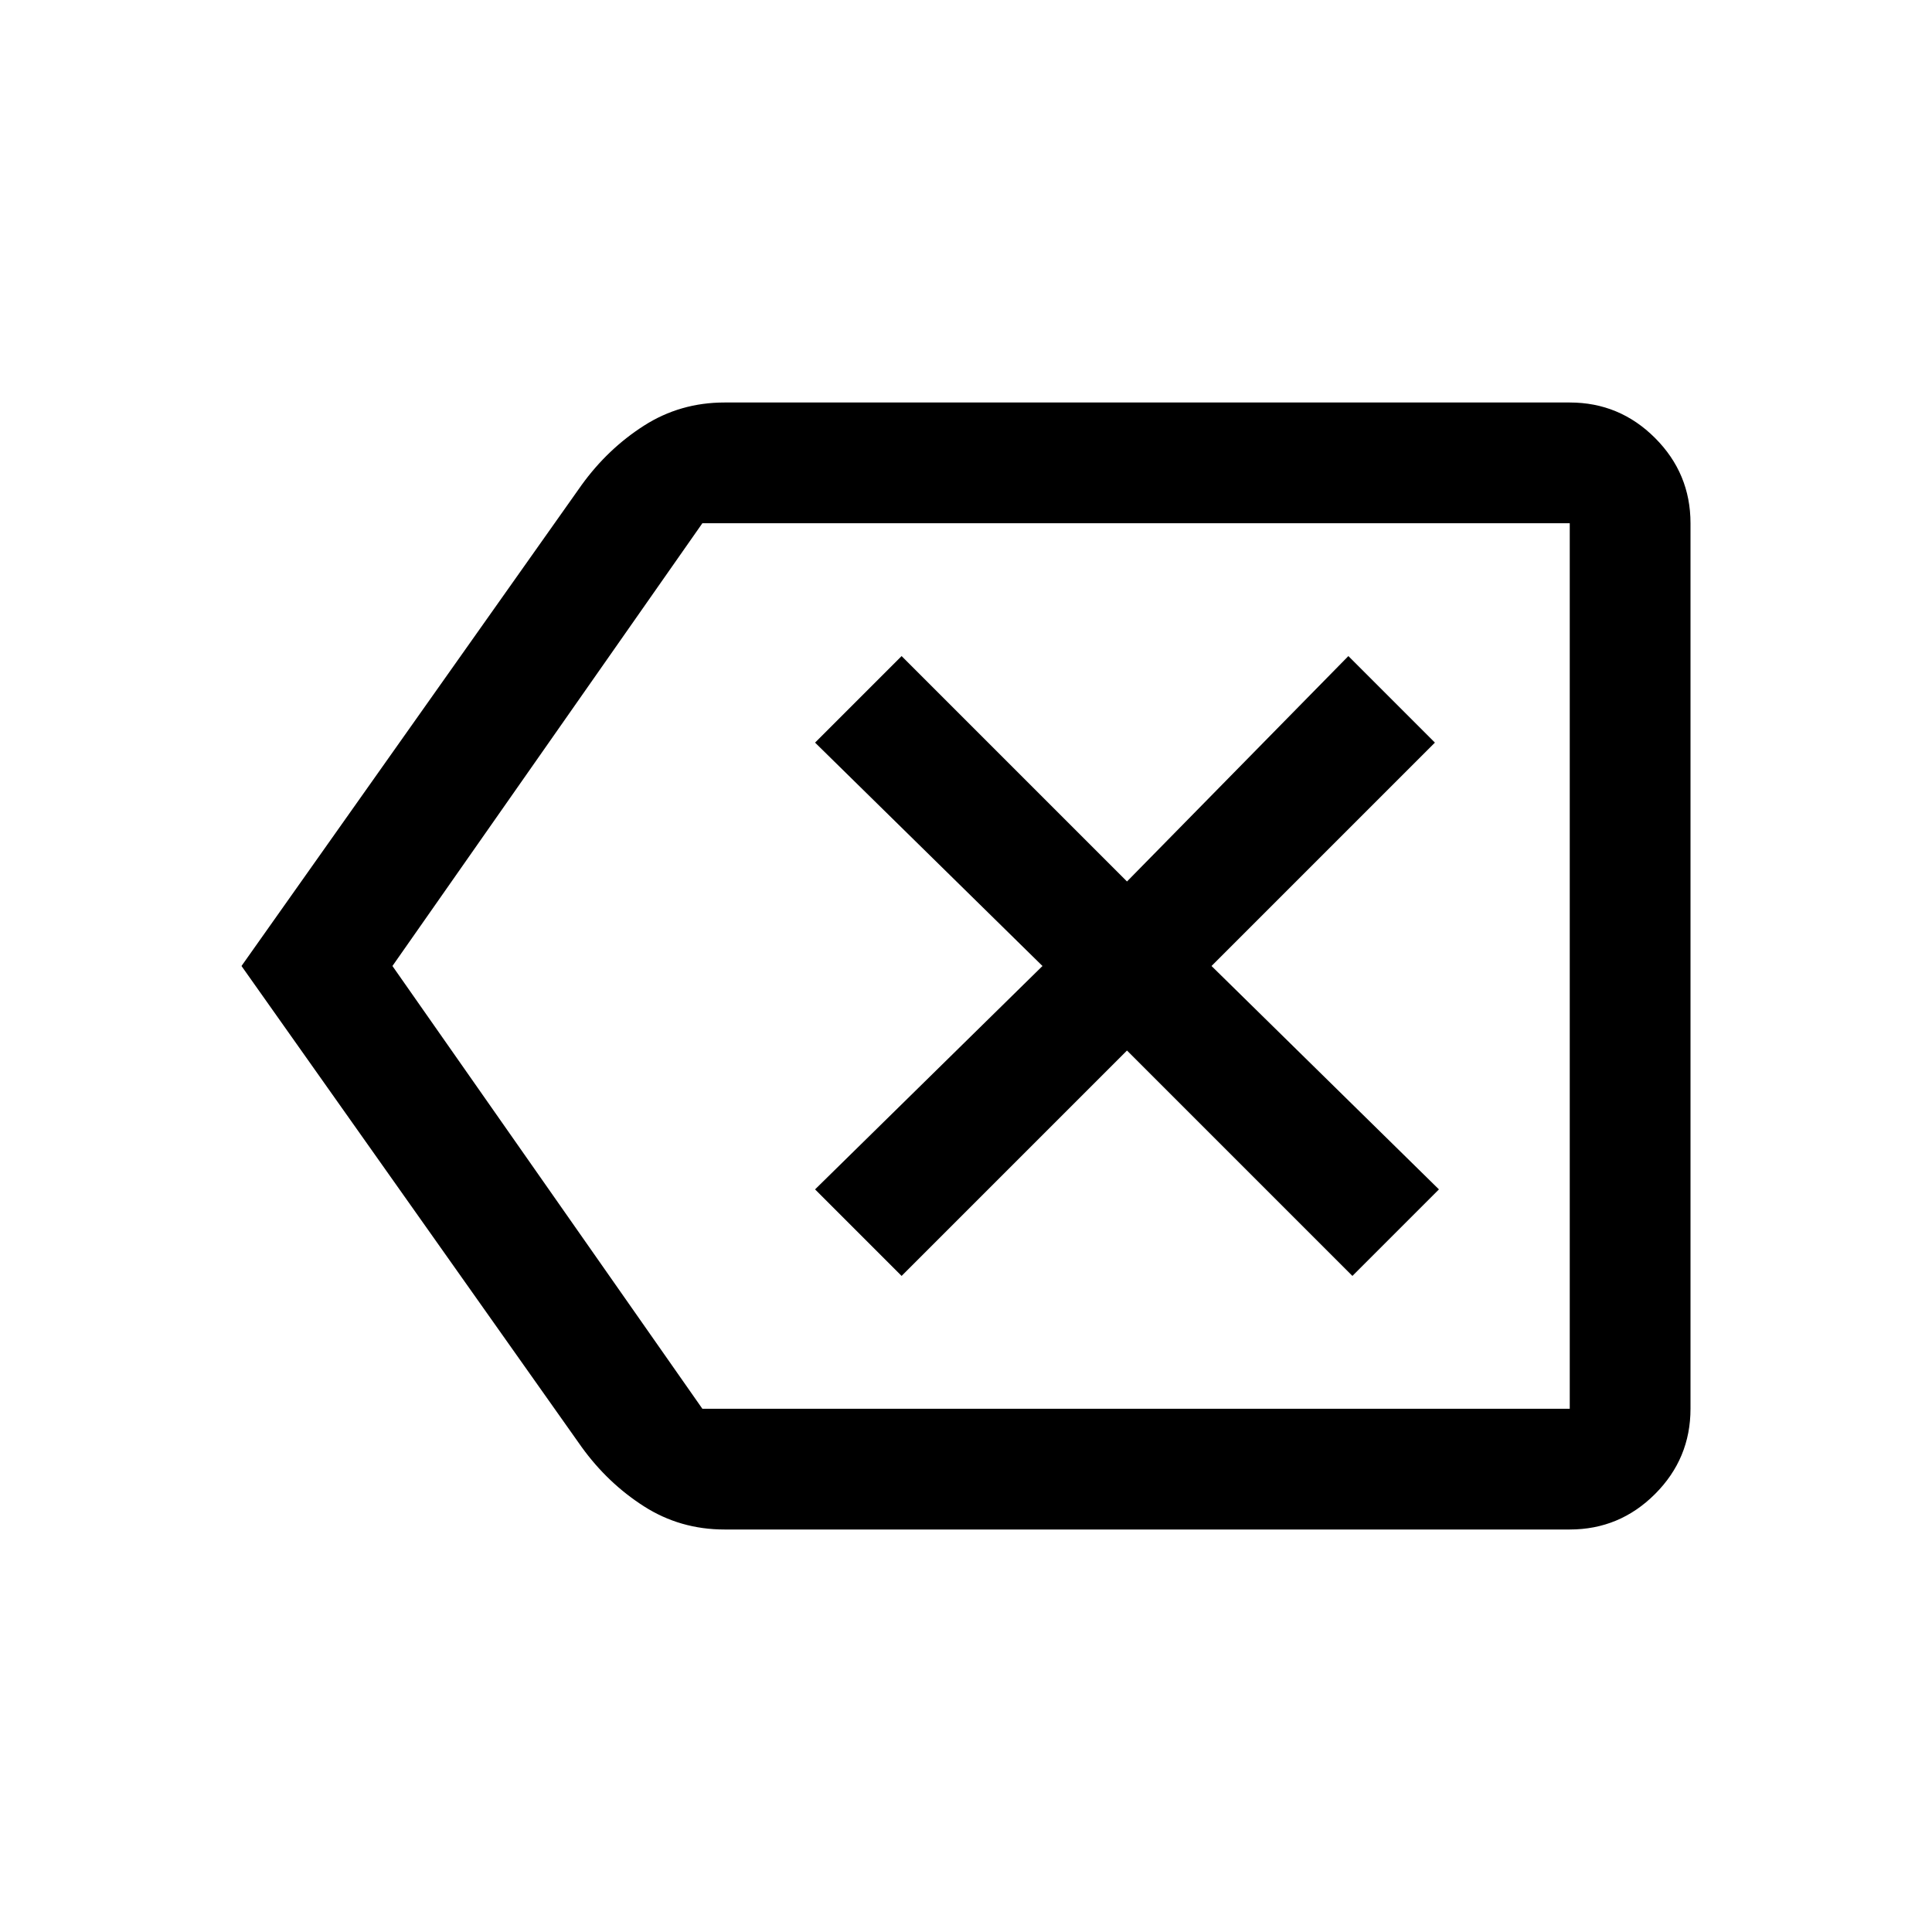
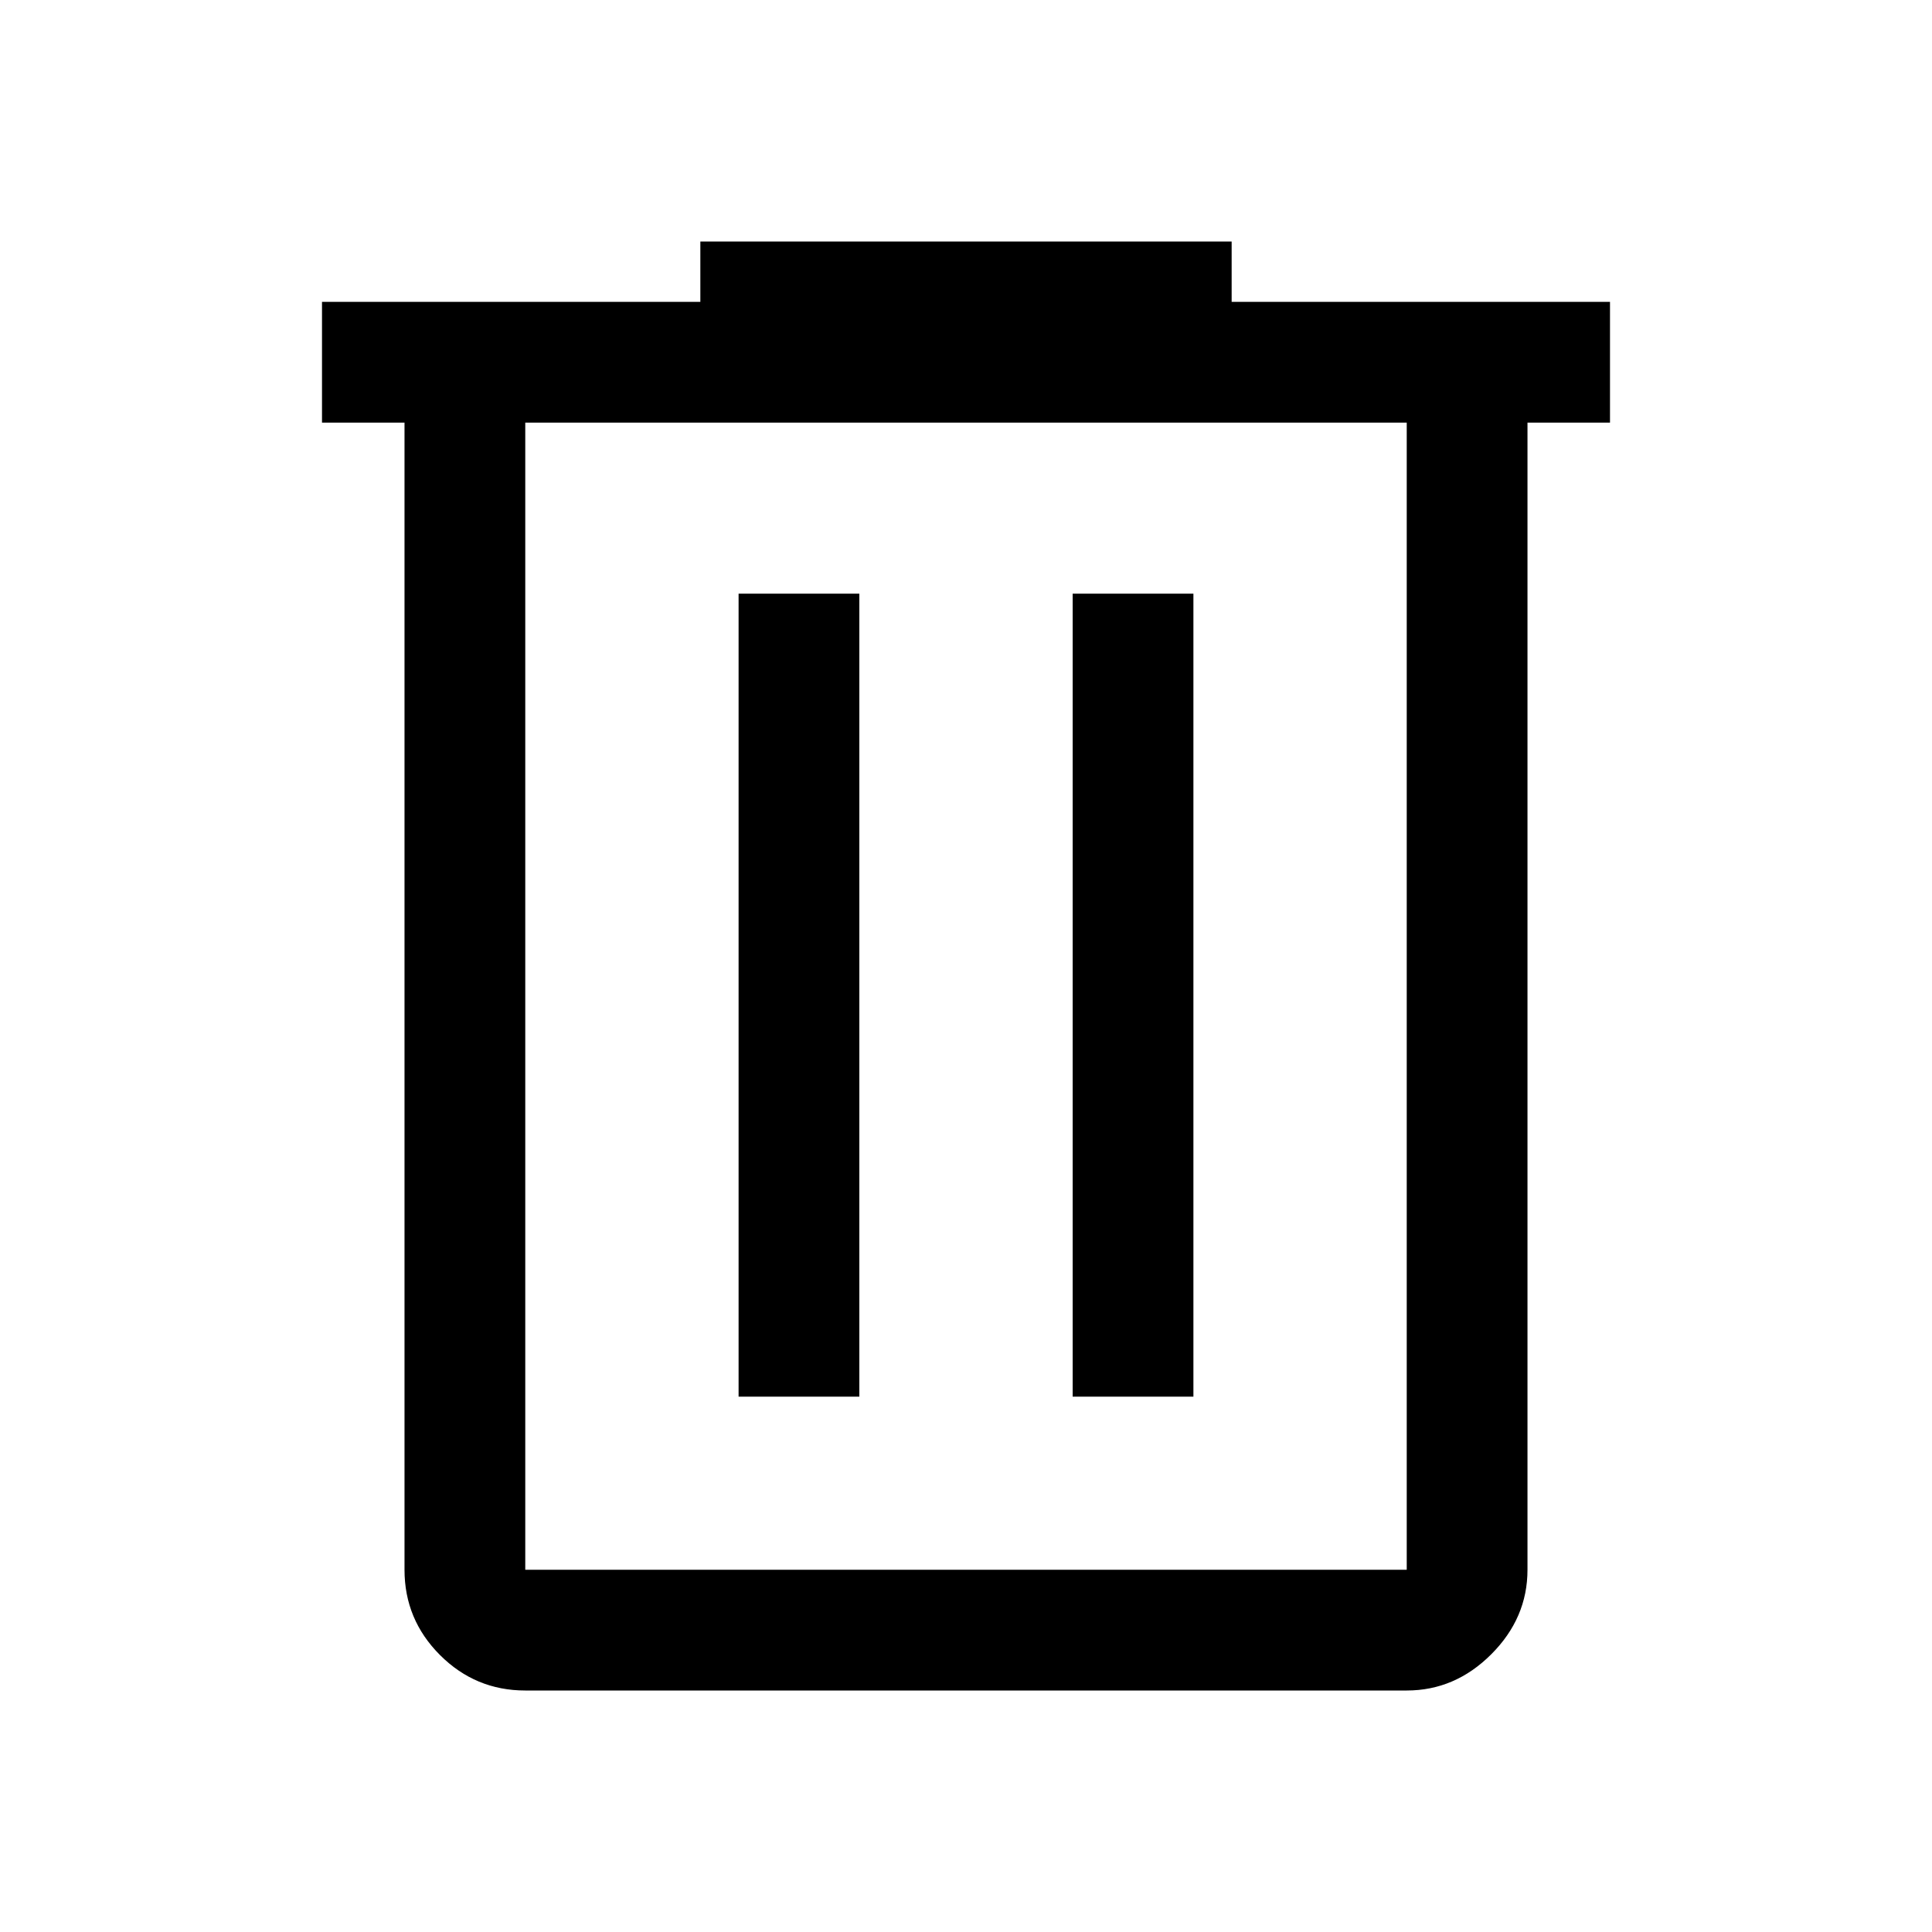
<svg xmlns="http://www.w3.org/2000/svg" height="48" viewBox="0 96 960 960" width="48">
-   <path d="m448 730 112-112 112 112 43-43-113-111 111-111-43-43-110 112-112-112-43 43 113 111-113 111 43 43ZM120 576l169-239q13-18 31-29.5t40-11.5h420q24.75 0 42.375 17.625T840 356v440q0 24.75-17.625 42.375T780 856H360q-22 0-40-11.5T289 815L120 576Zm75 0 154 220h431V356H349L195 576Zm585 0V356v440-220Z" />
+   <path d="M261 936q-24.75 0-42.375-17.625T201 876V306h-41v-60h188v-30h264v30h188v60h-41v570q0 24-18 42t-42 18H261Zm438-630H261v570h438V306ZM367 790h60V391h-60v399Zm166 0h60V391h-60v399ZM261 306v570-570Z" />
</svg>
